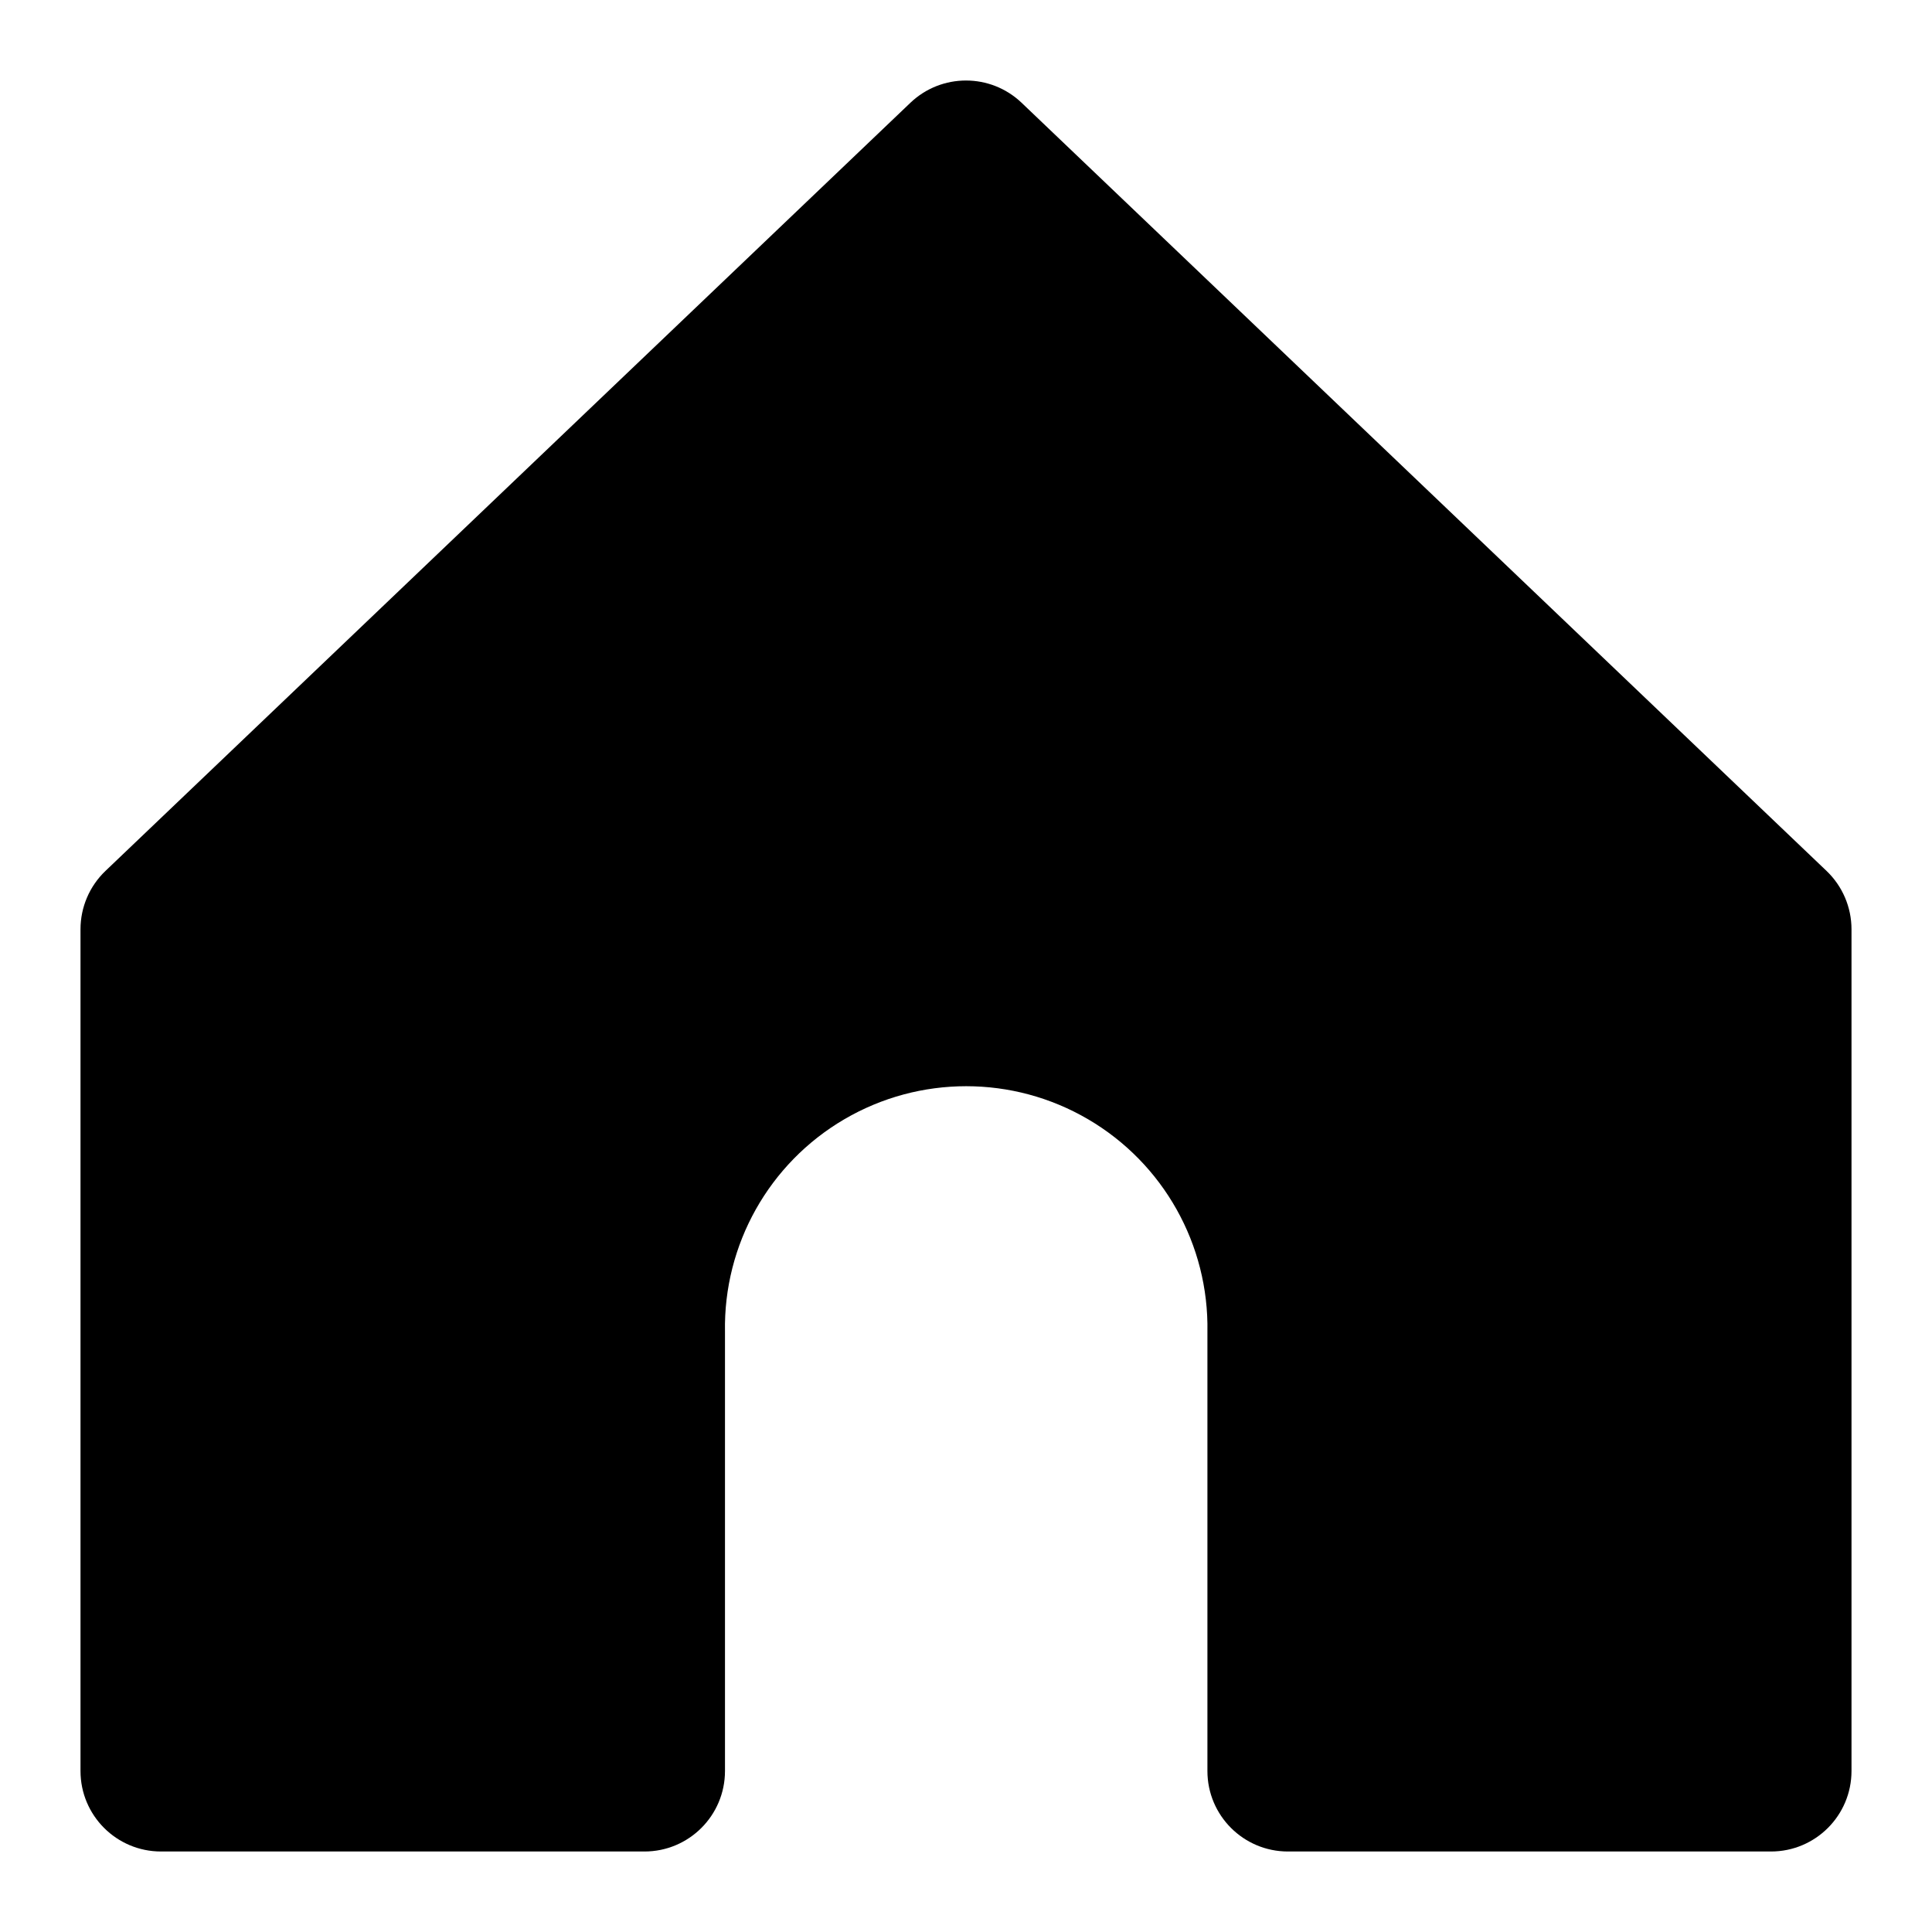
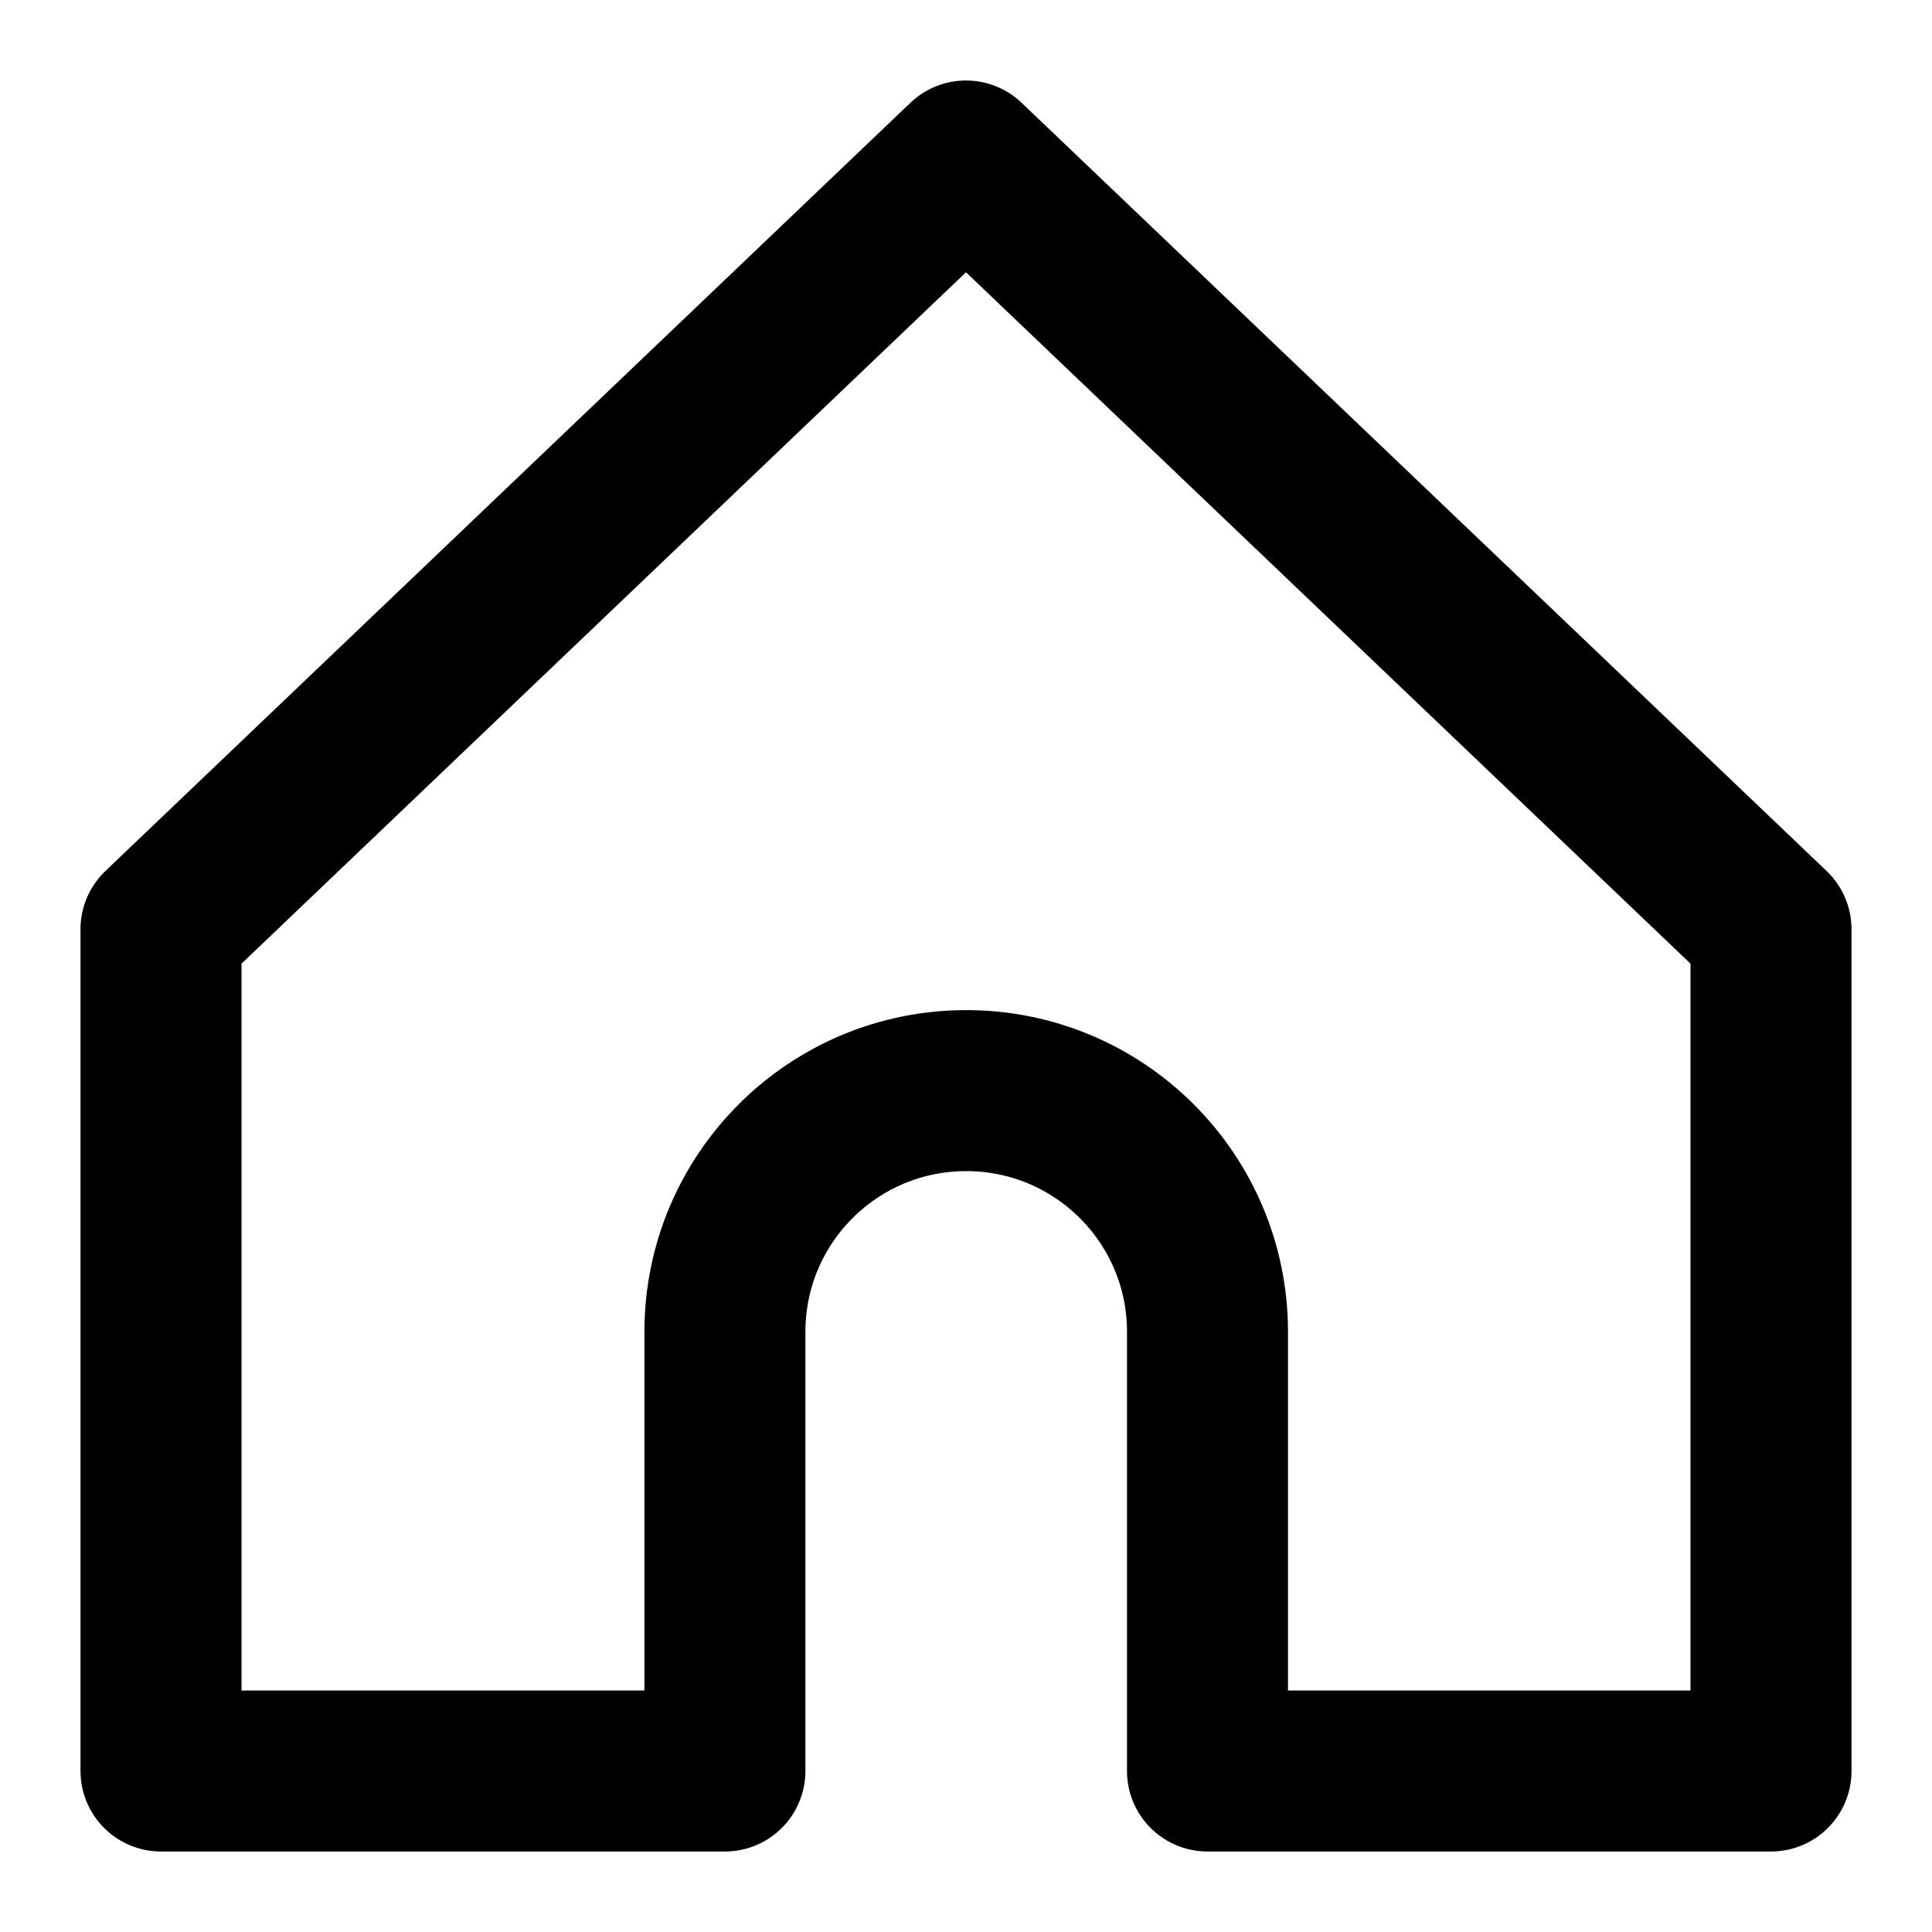
<svg xmlns="http://www.w3.org/2000/svg" aria-label="Home" class="x1lliihq x1n2onr6 x5n08af" fill="currentColor" height="24" role="img" viewBox="0 0 24 24" width="24">
-   <path d="M22 23h-6.001a1 1 0 0 1-1-1v-5.455a2.997 2.997 0 1 0-5.993 0V22a1 1 0 0 1-1 1H2a1 1 0 0 1-1-1V11.543a1.002 1.002 0 0 1 .31-.724l10-9.543a1.001 1.001 0 0 1 1.38 0l10 9.543a1.002 1.002 0 0 1 .31.724V22a1 1 0 0 1-1 1Z" />
+   <path d="M9.005 16.545a2.997 2.997 0 0 1 2.997-2.997A2.997 2.997 0 0 1 15 16.545V22h7V11.543L12 2 2 11.543V22h7.005Z" fill="none" stroke="currentColor" stroke-linejoin="round" stroke-width="2" />
</svg>
